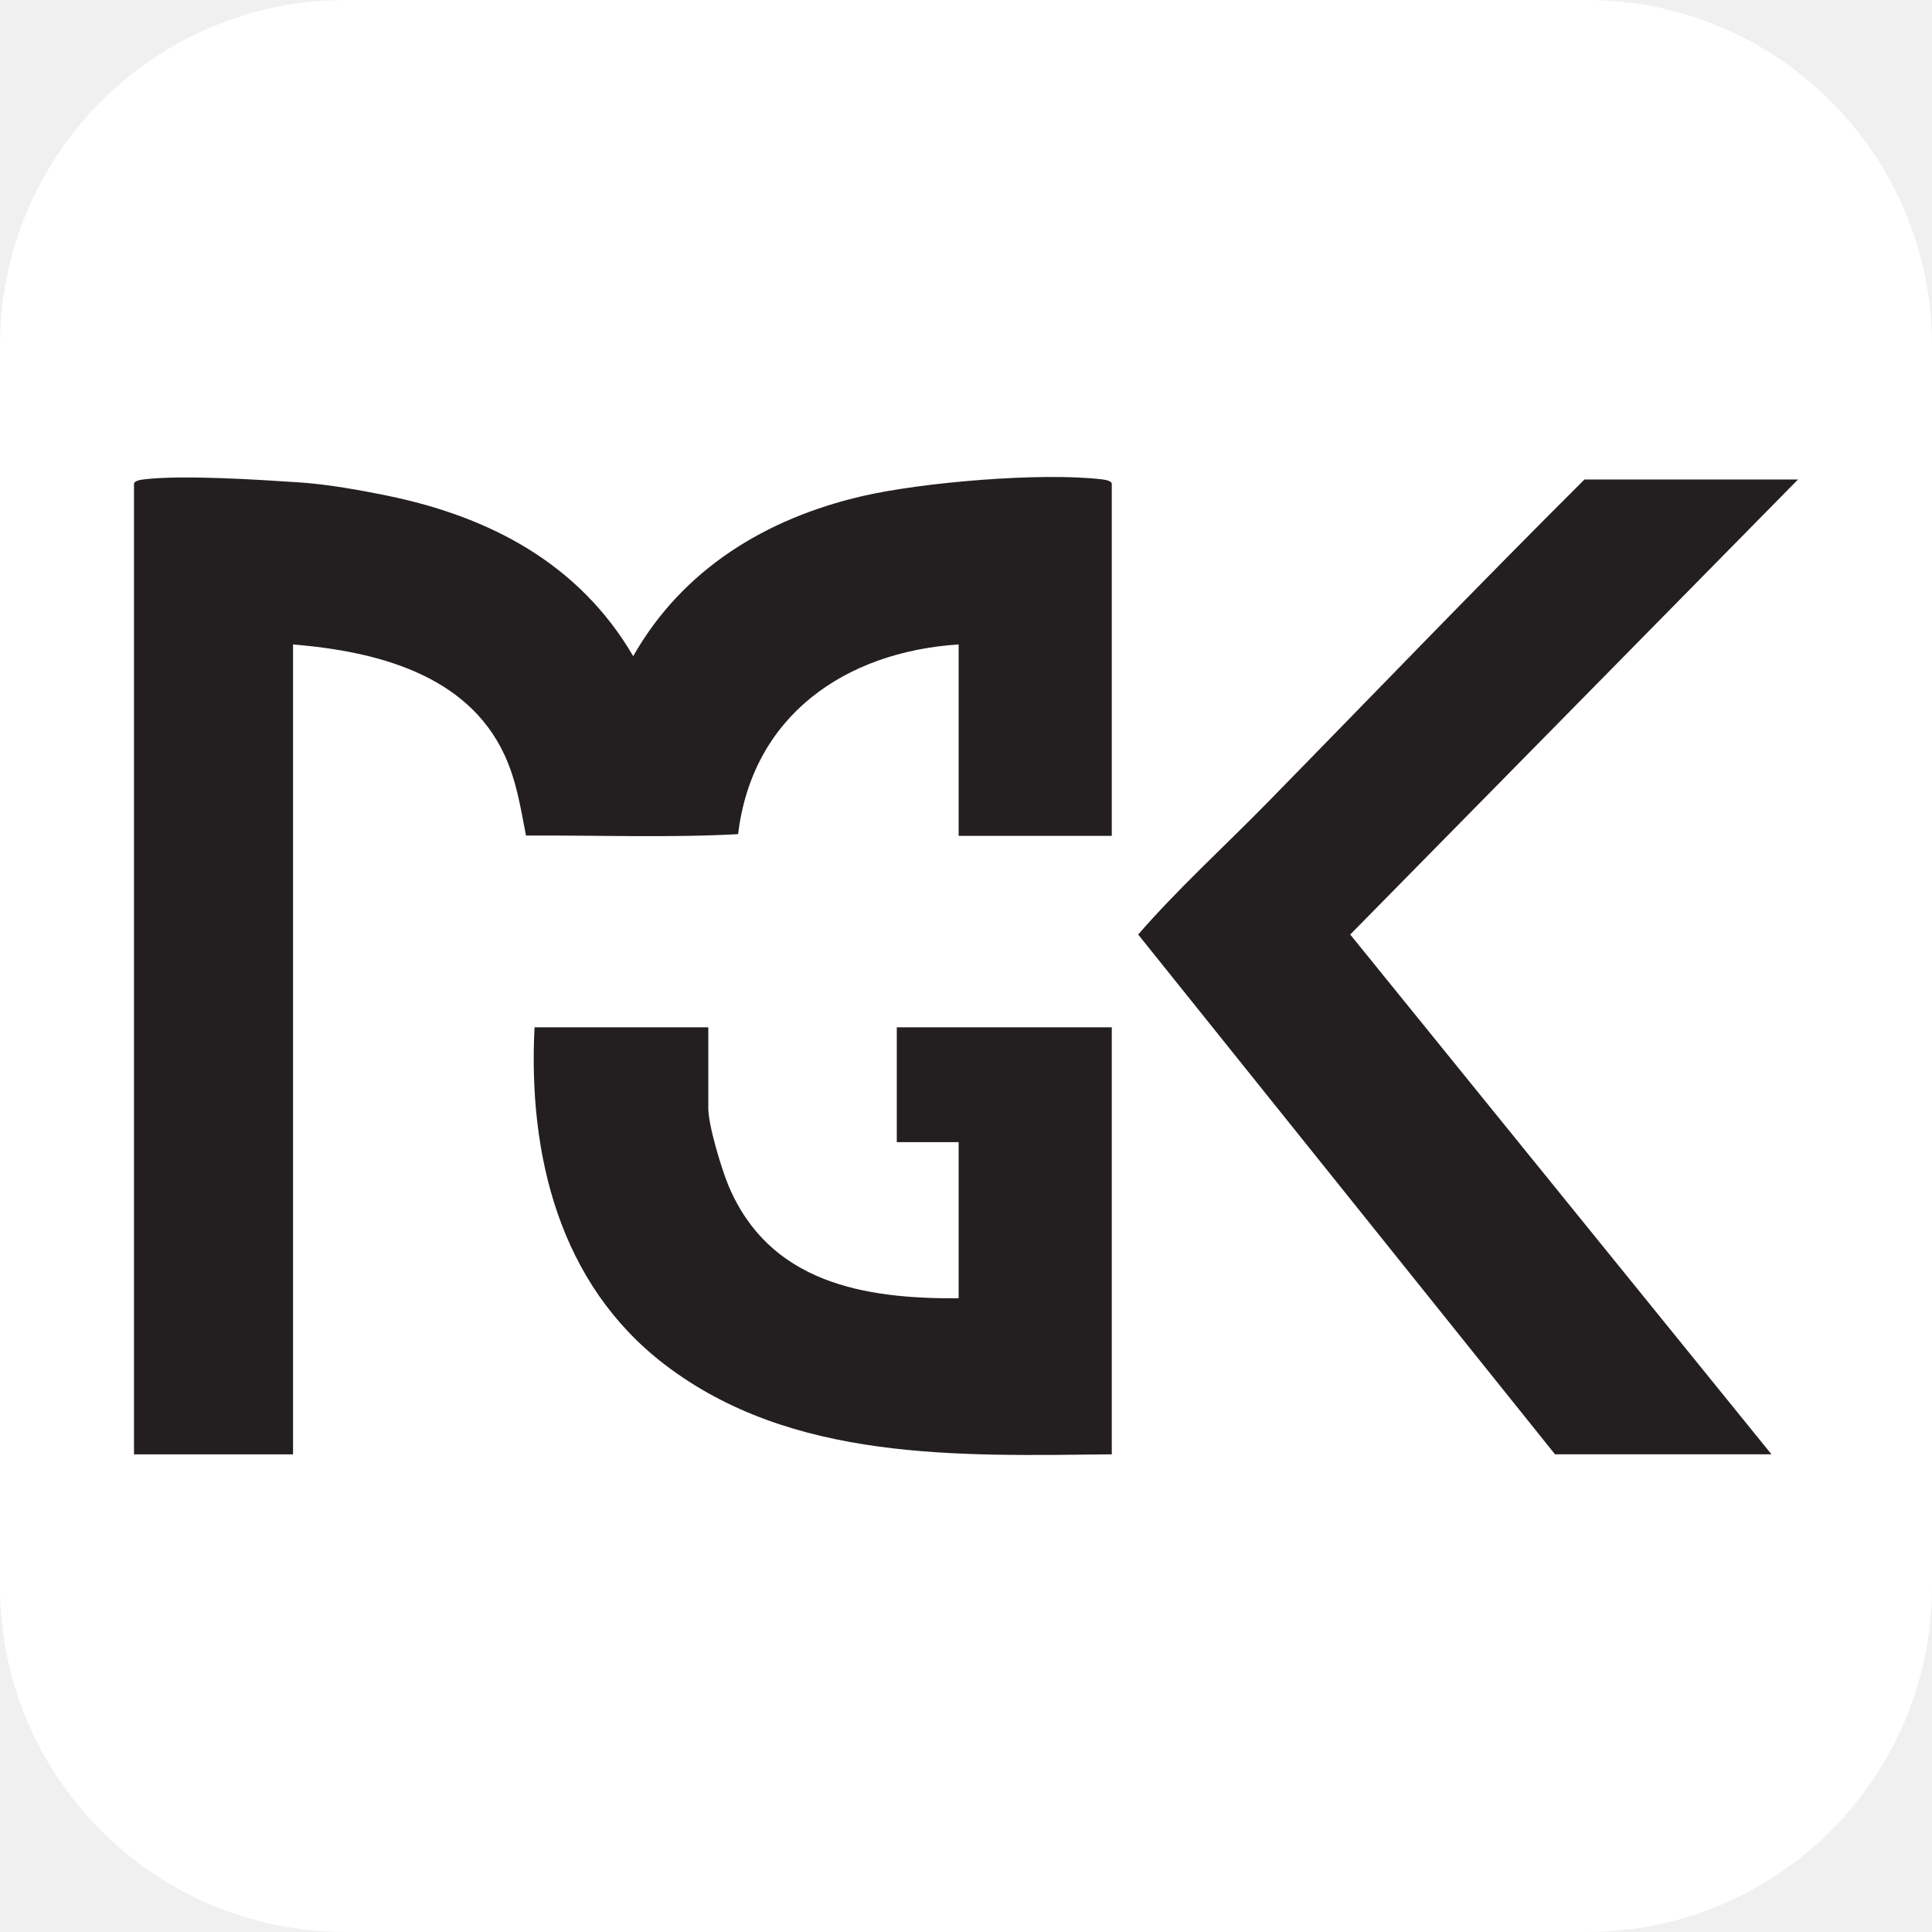
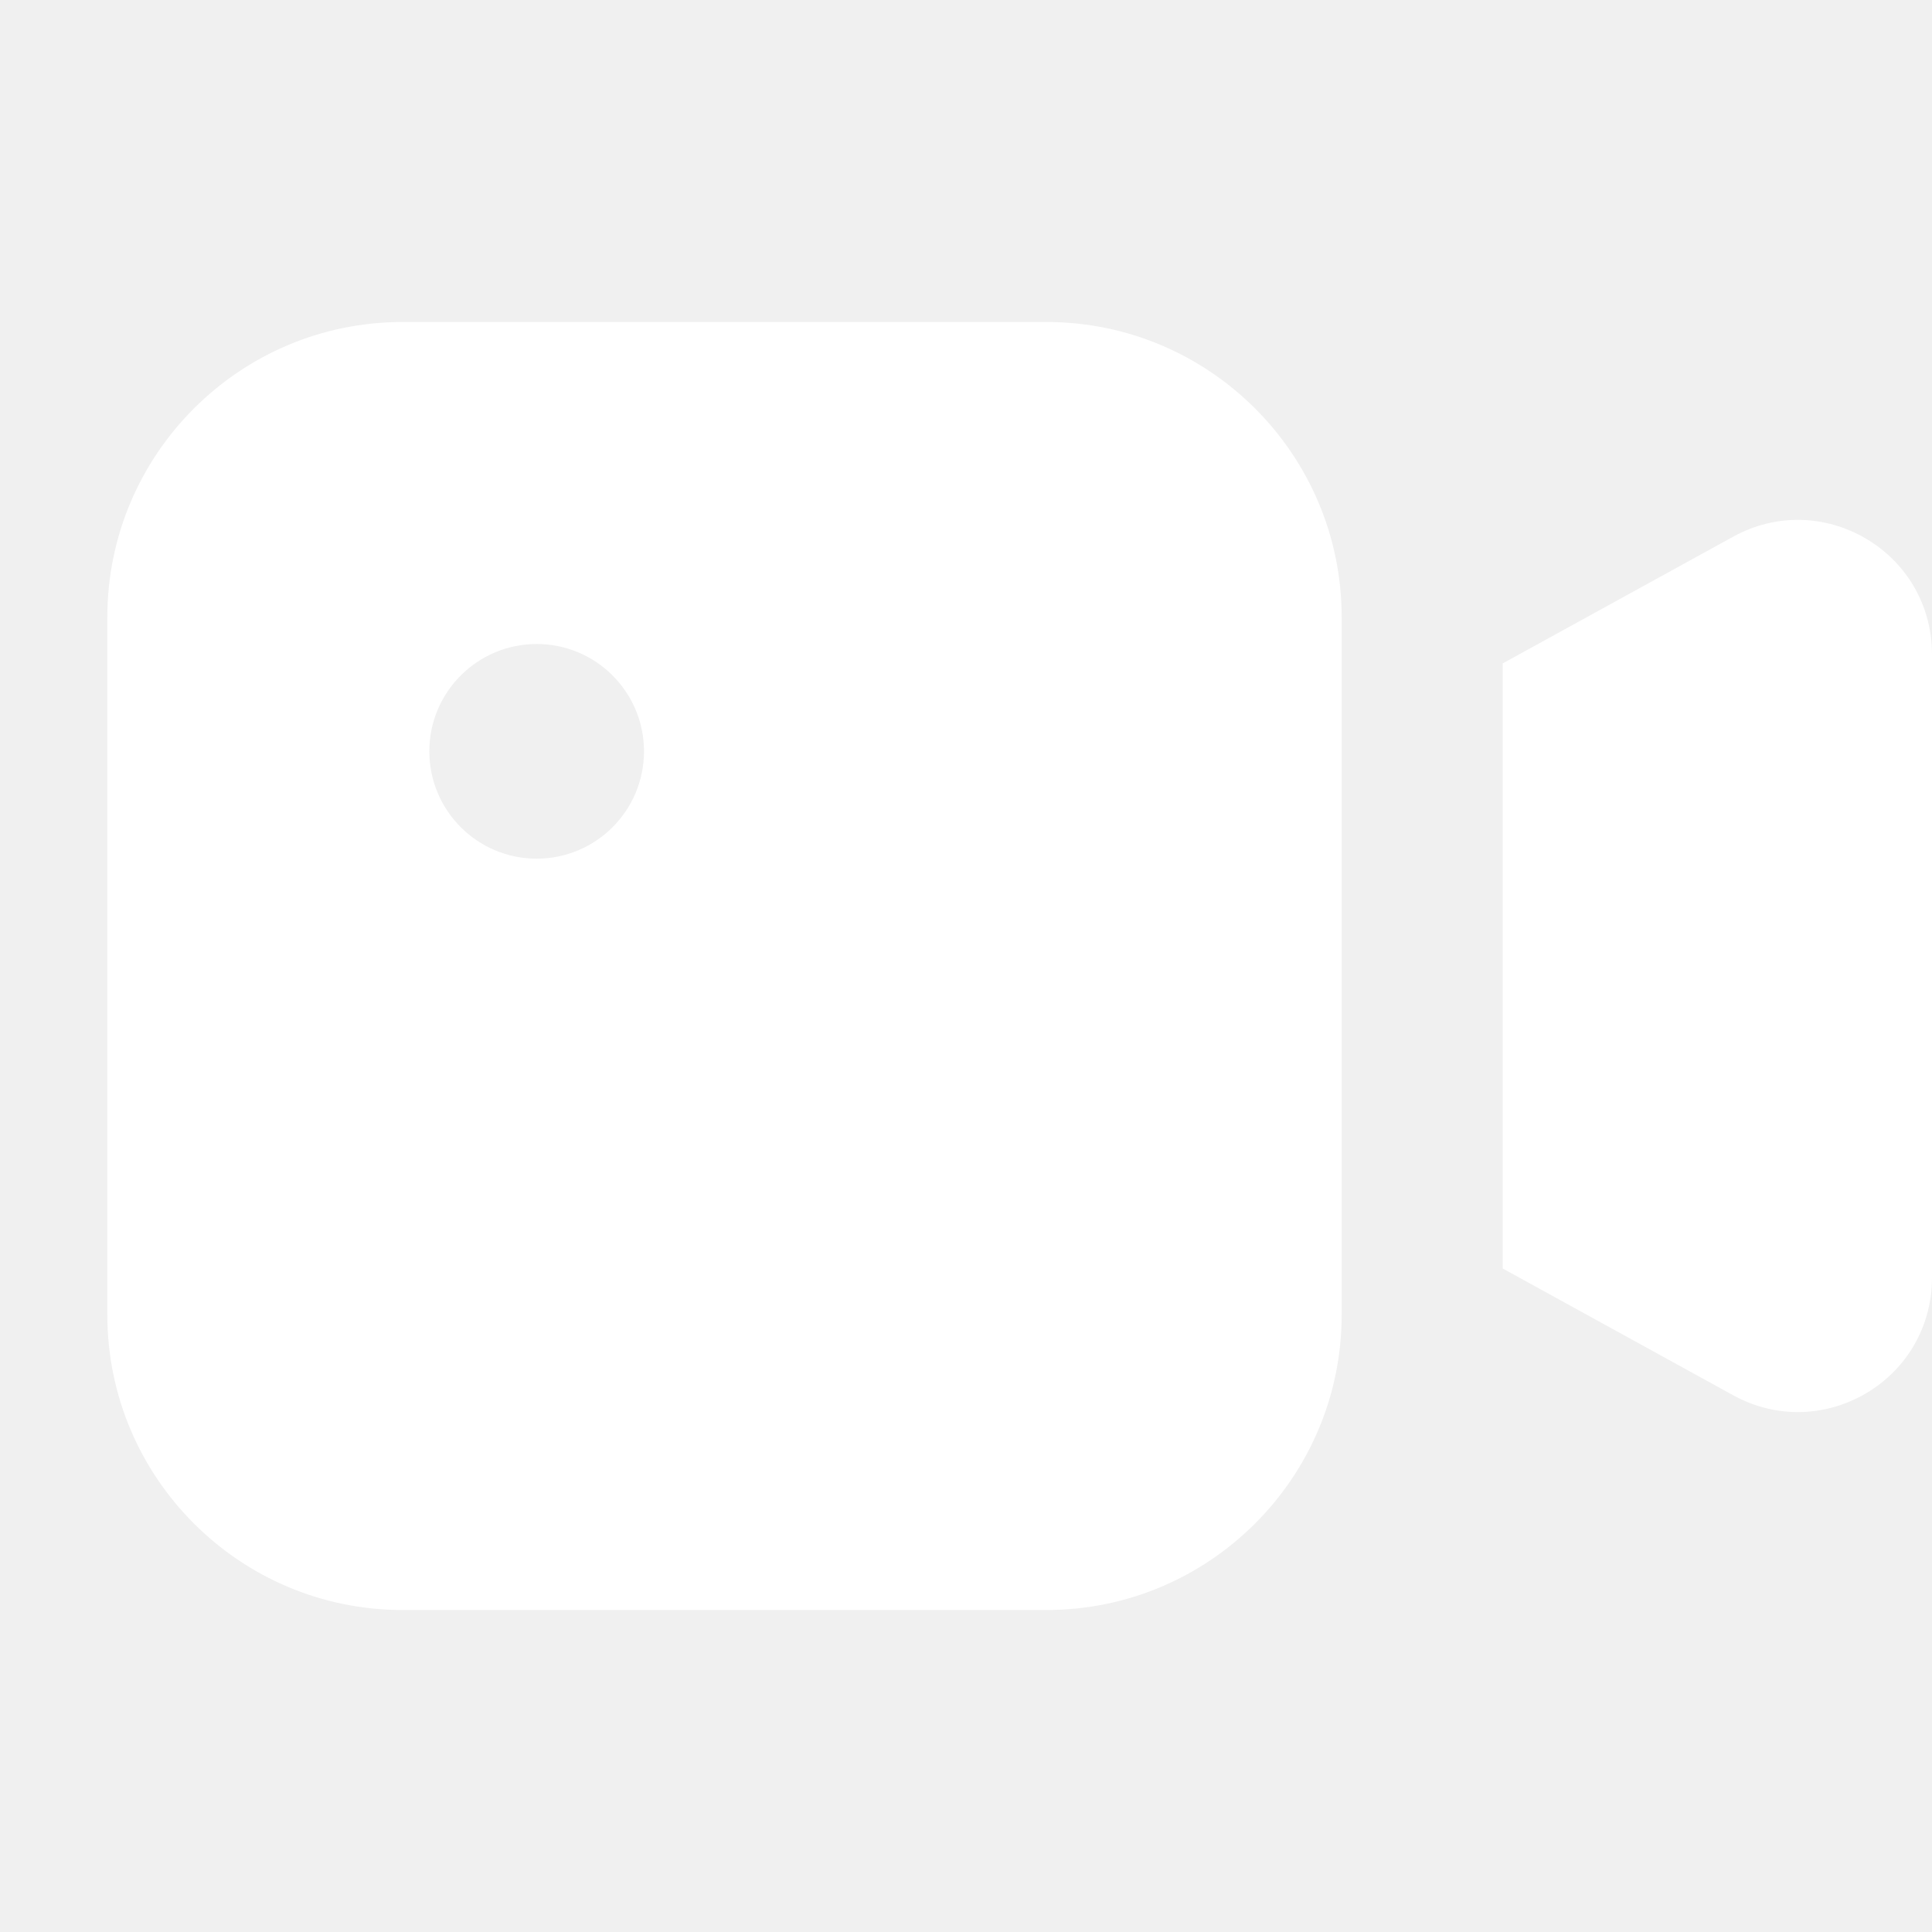
- <svg xmlns="http://www.w3.org/2000/svg" id="Layer_1" data-name="Layer 1" viewBox="0 0 656 656">
-   <defs>
-     <style>
-       .cls-1 {
-         fill: #231f20;
-       }
- 
-       .cls-2 {
-         fill: #fff;
-       }
-     </style>
-   </defs>
-   <rect class="cls-2" width="656" height="656" rx="117.36" ry="117.36" />
-   <g>
-     <path class="cls-1" d="M610.5,162.81l-152.04,154.5,143.04,176.5h-73.5l-141.54-176.5c13.62-15.68,29.41-30.01,44.06-44.97,35.73-36.49,71.24-73.44,107.47-109.53h72.5Z" />
-     <g>
-       <path class="cls-1" d="M377.5,283.81h-52v-65c-38.66,2.53-70.05,24.25-74.88,64.42-23.71,1.28-48.08.34-72.02.48-1.86-9.5-3.17-18.39-7.24-27.25-12.72-27.65-43.93-35.33-71.86-37.64v275h-54V164.31c0-1.1,2.44-1.43,3.45-1.55,13.27-1.56,38.97.12,53.04,1.06,9.14.61,20.48,2.62,29.52,4.48,34.84,7.16,65.13,23.07,83.49,54.49,16.8-29.53,45.04-46.72,77.67-54.31,20.43-4.75,60.77-8.14,81.38-5.73,1.01.12,3.45.46,3.45,1.55v119.5Z" />
-       <path class="cls-1" d="M240.5,348.81v27.5c0,5.75,4.44,20.48,6.82,26.18,13.76,32.92,45.76,38.62,78.18,38.32v-53h-21v-39h73v145c-51.98.53-108.68,2.59-151.92-30.58-35.63-27.33-46.29-71.06-44.08-114.42h59Z" />
-     </g>
+ <svg xmlns="http://www.w3.org/2000/svg" height="18" width="18" viewBox="0 0 18 18">
+   <g fill="#ffffff" class="nc-icon-wrapper">
+     <path d="M17.386,5.019c-.385-.227-.848-.234-1.238-.019l-2.148,1.181v5.637l2.147,1.181c.19,.105,.397,.157,.604,.157,.219,0,.438-.059,.635-.175,.385-.228,.614-.63,.614-1.077V6.096c0-.447-.229-.849-.614-1.077Z" fill="#ffffff" data-color="color-2" />
+     <path d="M9.75,3H3.75c-1.517,0-2.75,1.233-2.75,2.75v6.5c0,1.517,1.233,2.75,2.75,2.75h6c1.517,0,2.75-1.233,2.75-2.75V5.75c0-1.517-1.233-2.75-2.75-2.75Zm-4.75,5c-.552,0-1-.448-1-1s.448-1,1-1,1,.448,1,1-.448,1-1,1Z" fill="#ffffff" />
  </g>
</svg>
